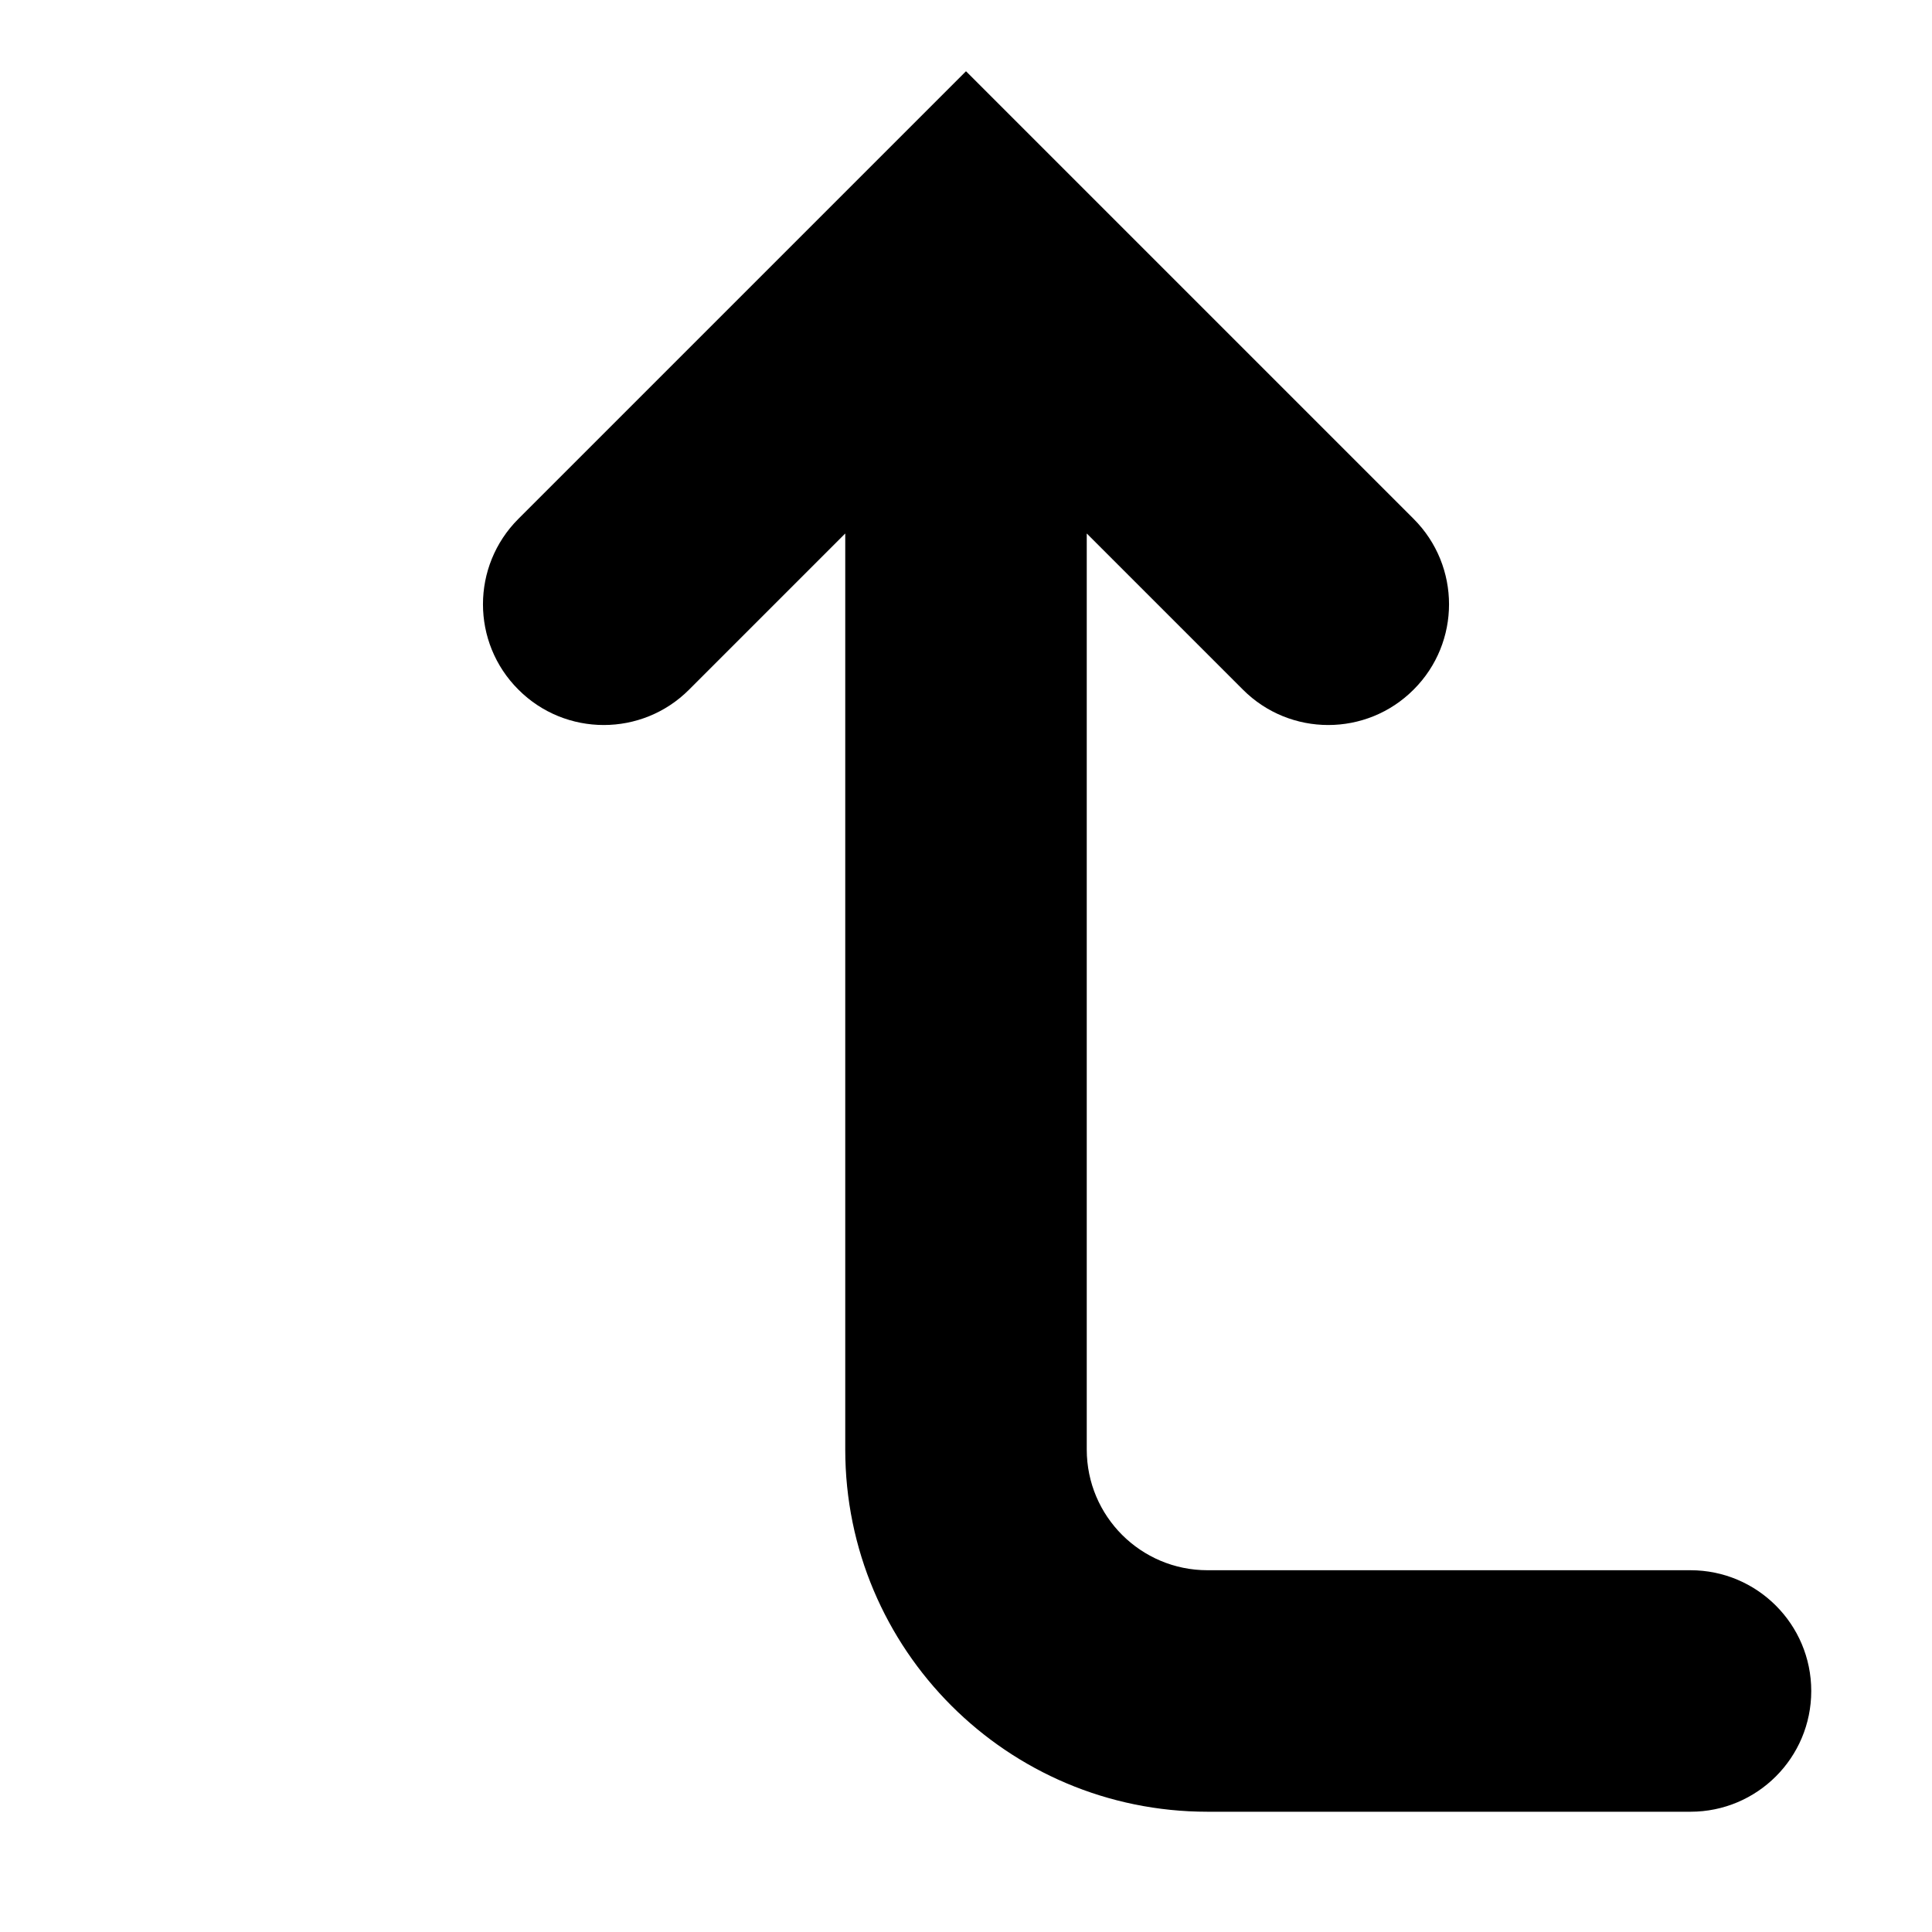
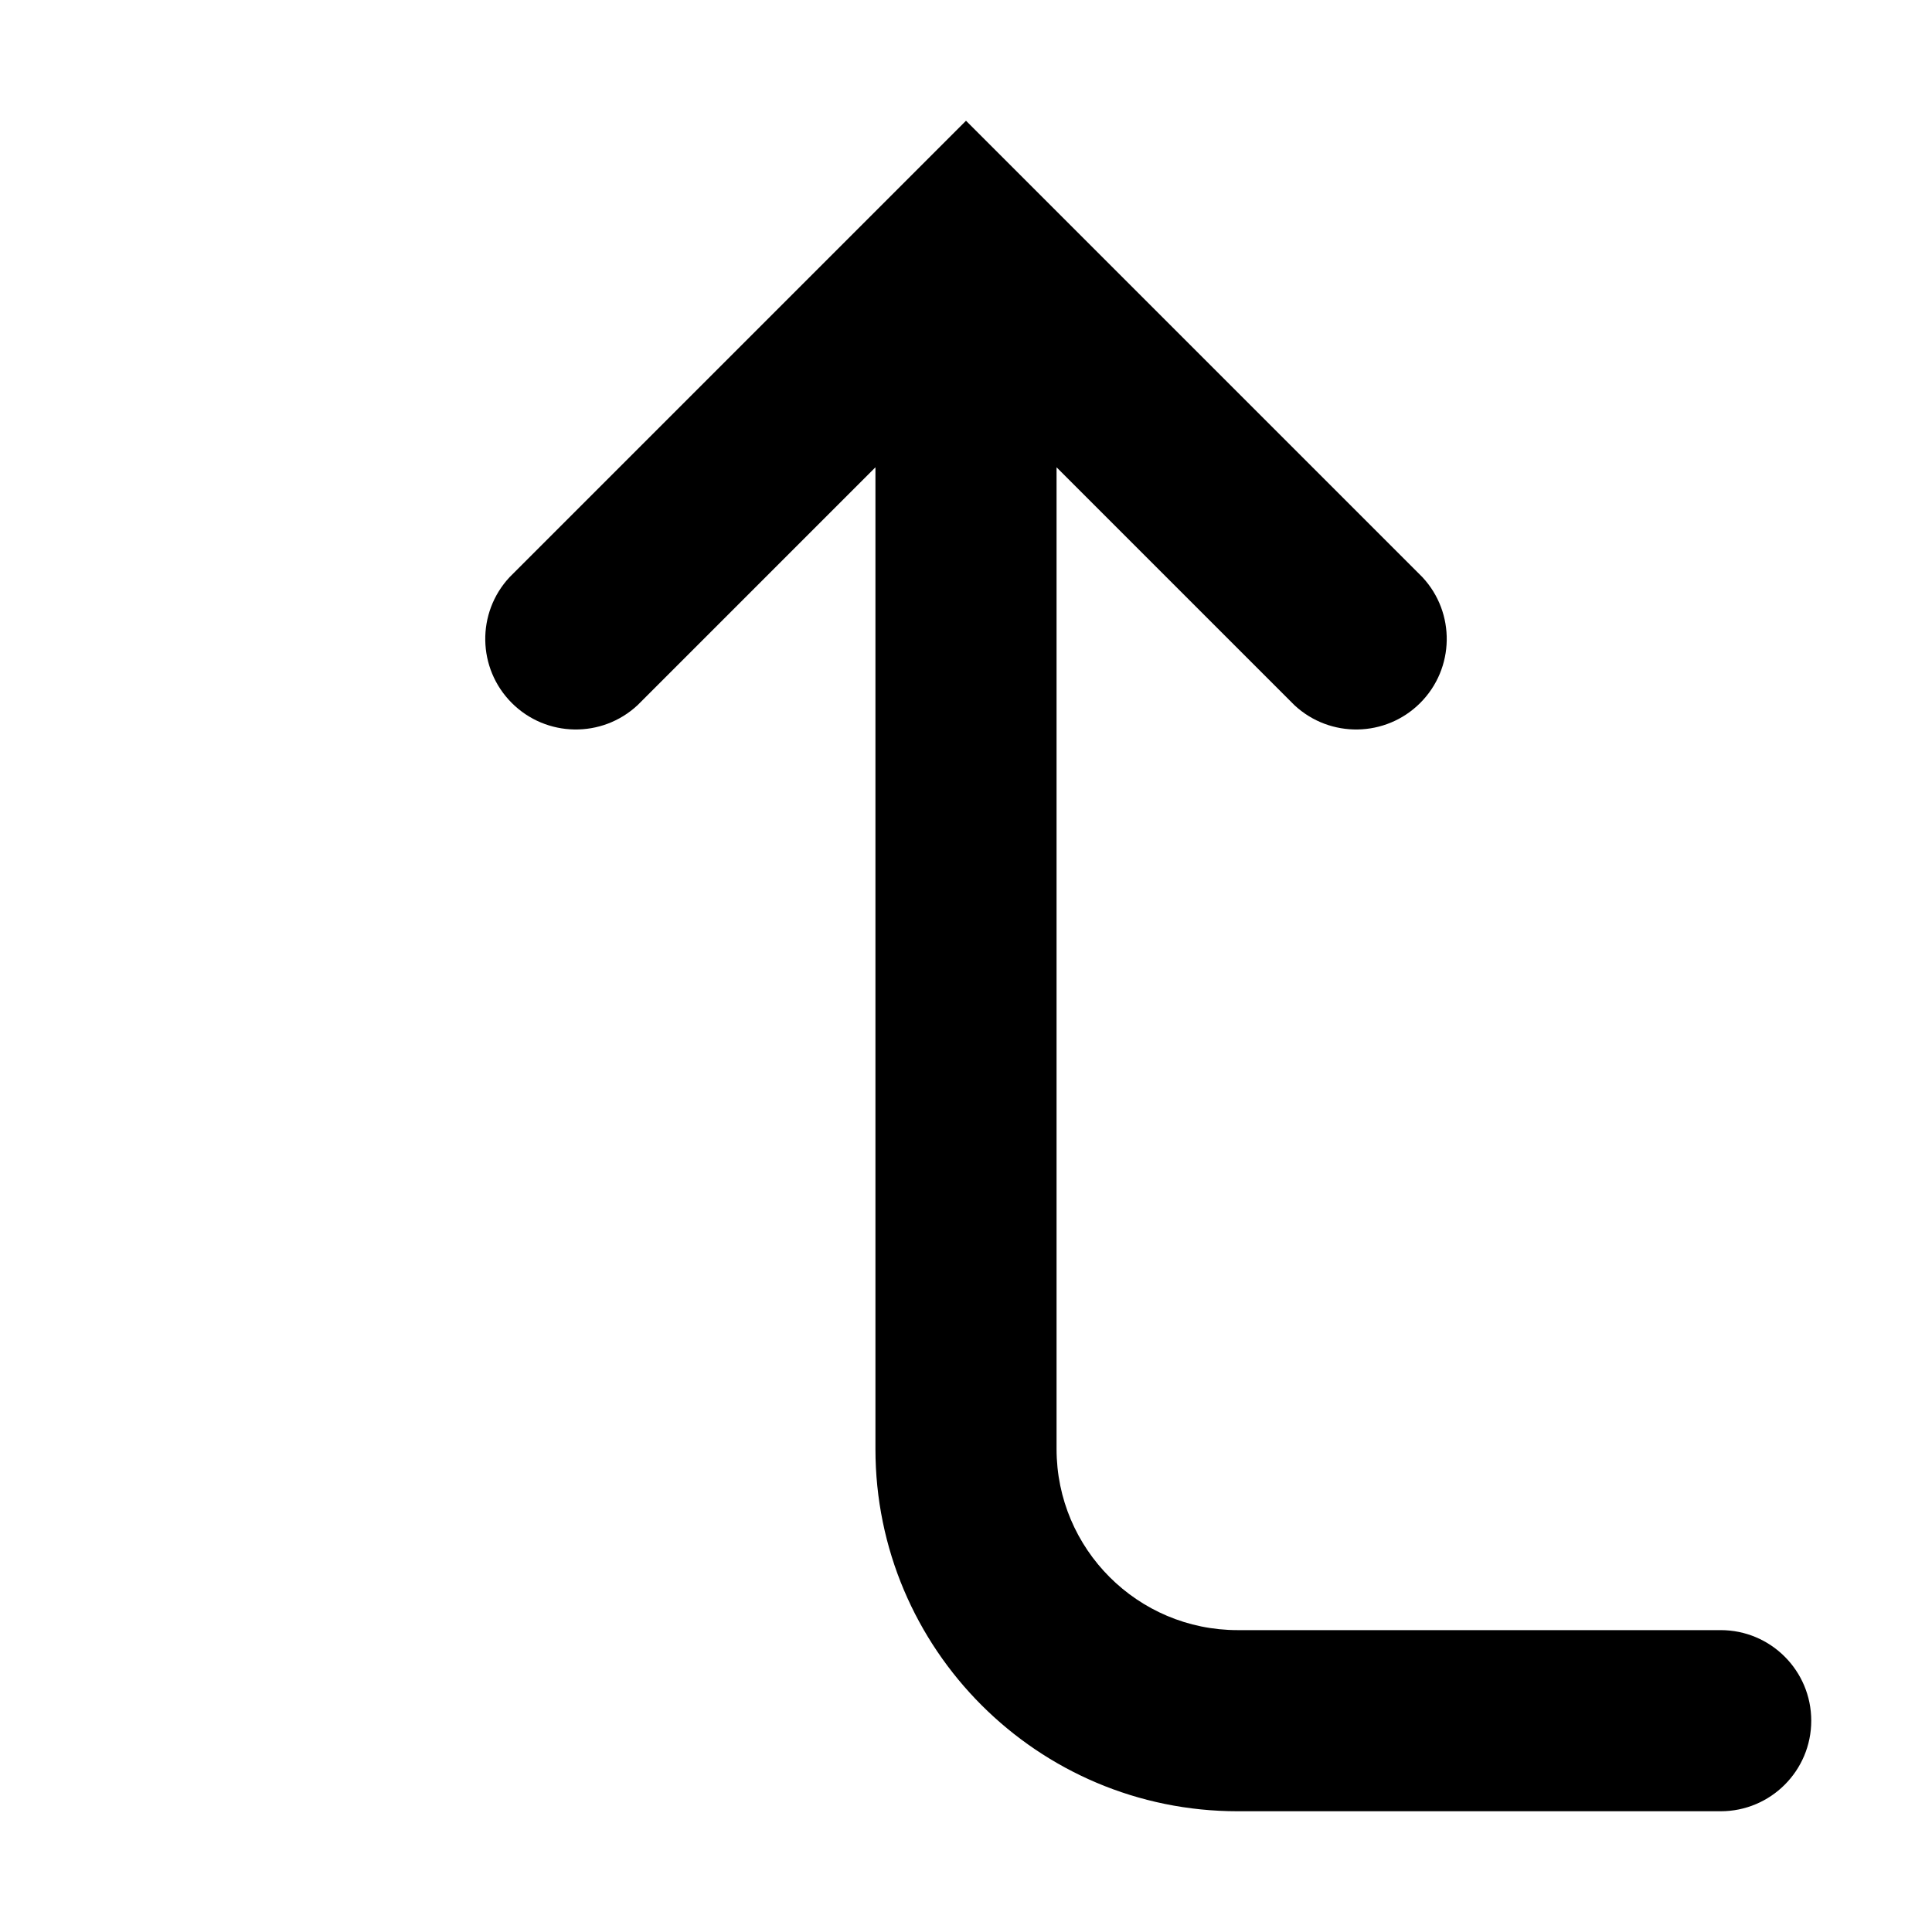
<svg xmlns="http://www.w3.org/2000/svg" width="16" height="16" viewBox="0 0 16 16">
-   <path fill="#000000" d="M4.293,4.297 L8,0.59 L11.707,4.297 C12.098,4.688 12.098,5.321 11.707,5.711 C11.317,6.102 10.683,6.102 10.293,5.711 L9,4.418 L9,11.004 C9,11.005 9,11.004 9,11.004 L9,12.004 C9,12.557 9.448,13.004 10,13.004 L14,13.004 C14.552,13.004 15,13.452 15,14.004 C15,14.557 14.552,15.004 14,15.004 L10,15.004 C8.343,15.004 7,13.661 7,12.004 L7,4.418 L5.707,5.711 C5.317,6.102 4.683,6.102 4.293,5.711 C3.902,5.321 3.902,4.688 4.293,4.297 Z" />
+   <path fill-rule="evenodd" clip-rule="evenodd" d="M5.28 5.84a.75.75 0 0 1-1.06-1.06l3.25-3.25L8 1l.53.53 3.25 3.25a.75.75 0 0 1-1.06 1.06L8.75 3.87V12a1.5 1.5 0 0 0 1.5 1.5h4a.75.75 0 0 1 0 1.5h-4a3 3 0 0 1-3-3V3.87L5.28 5.84Z" fill="#000" />
</svg>
